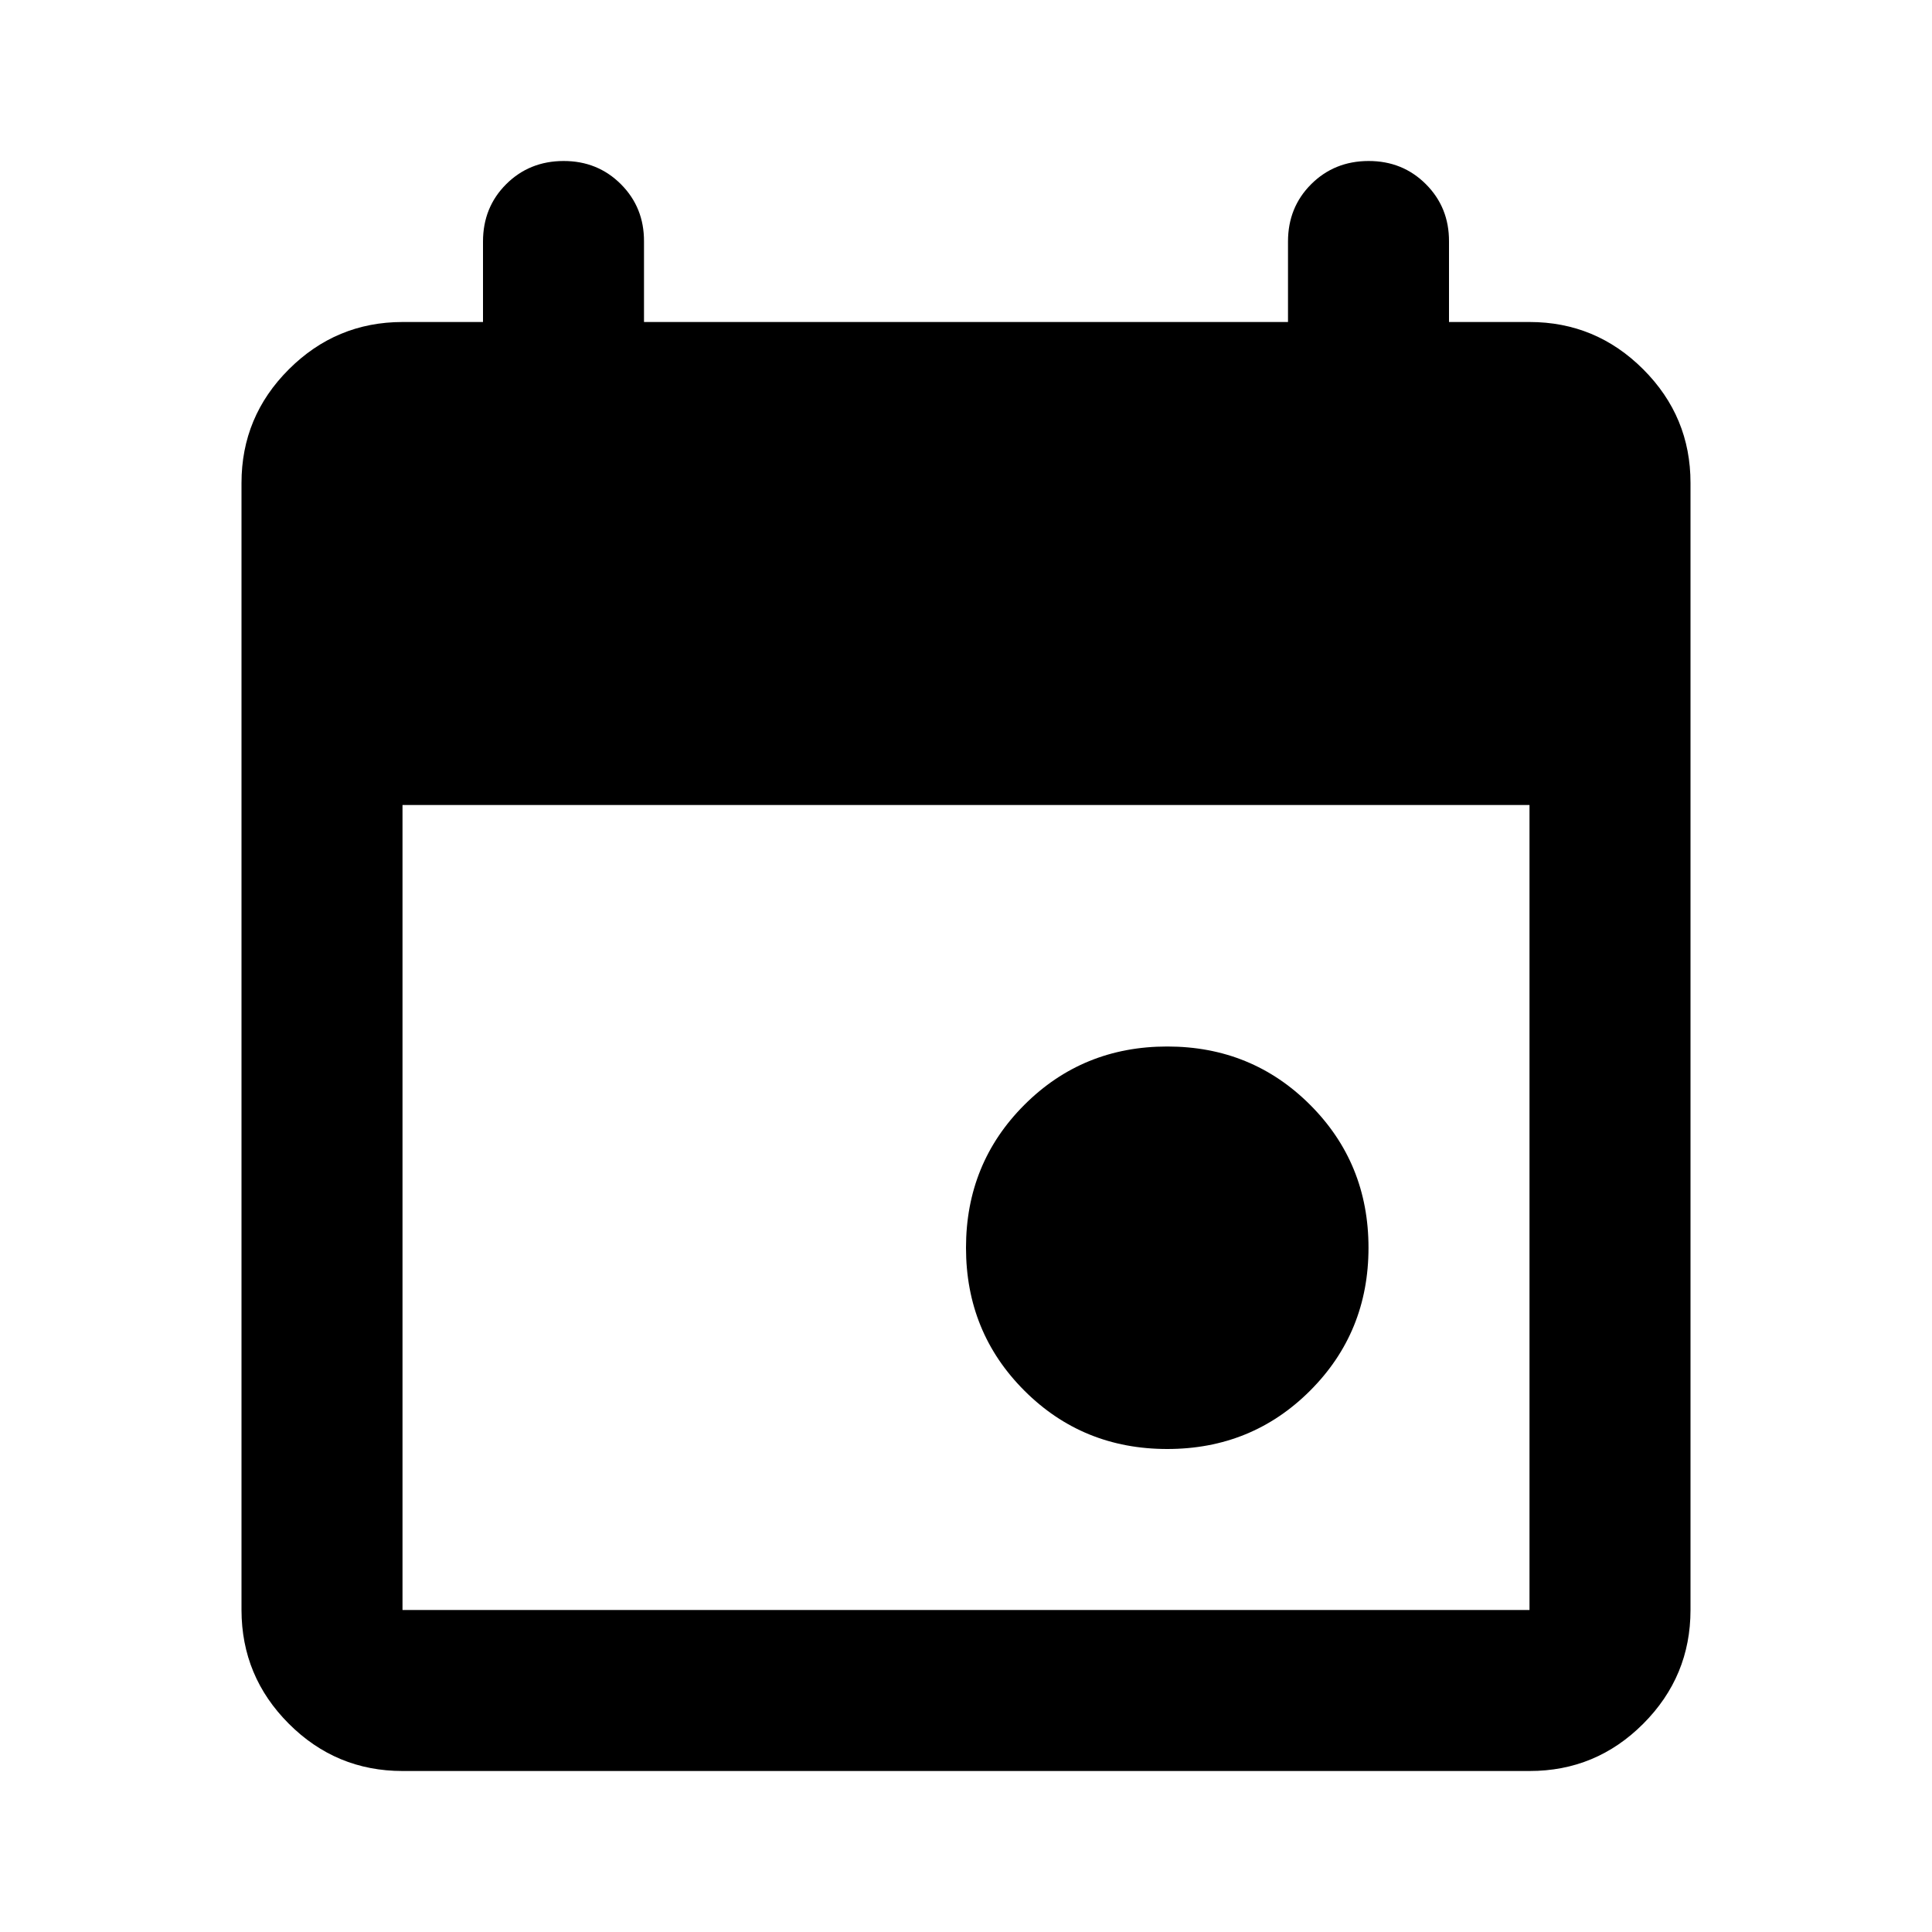
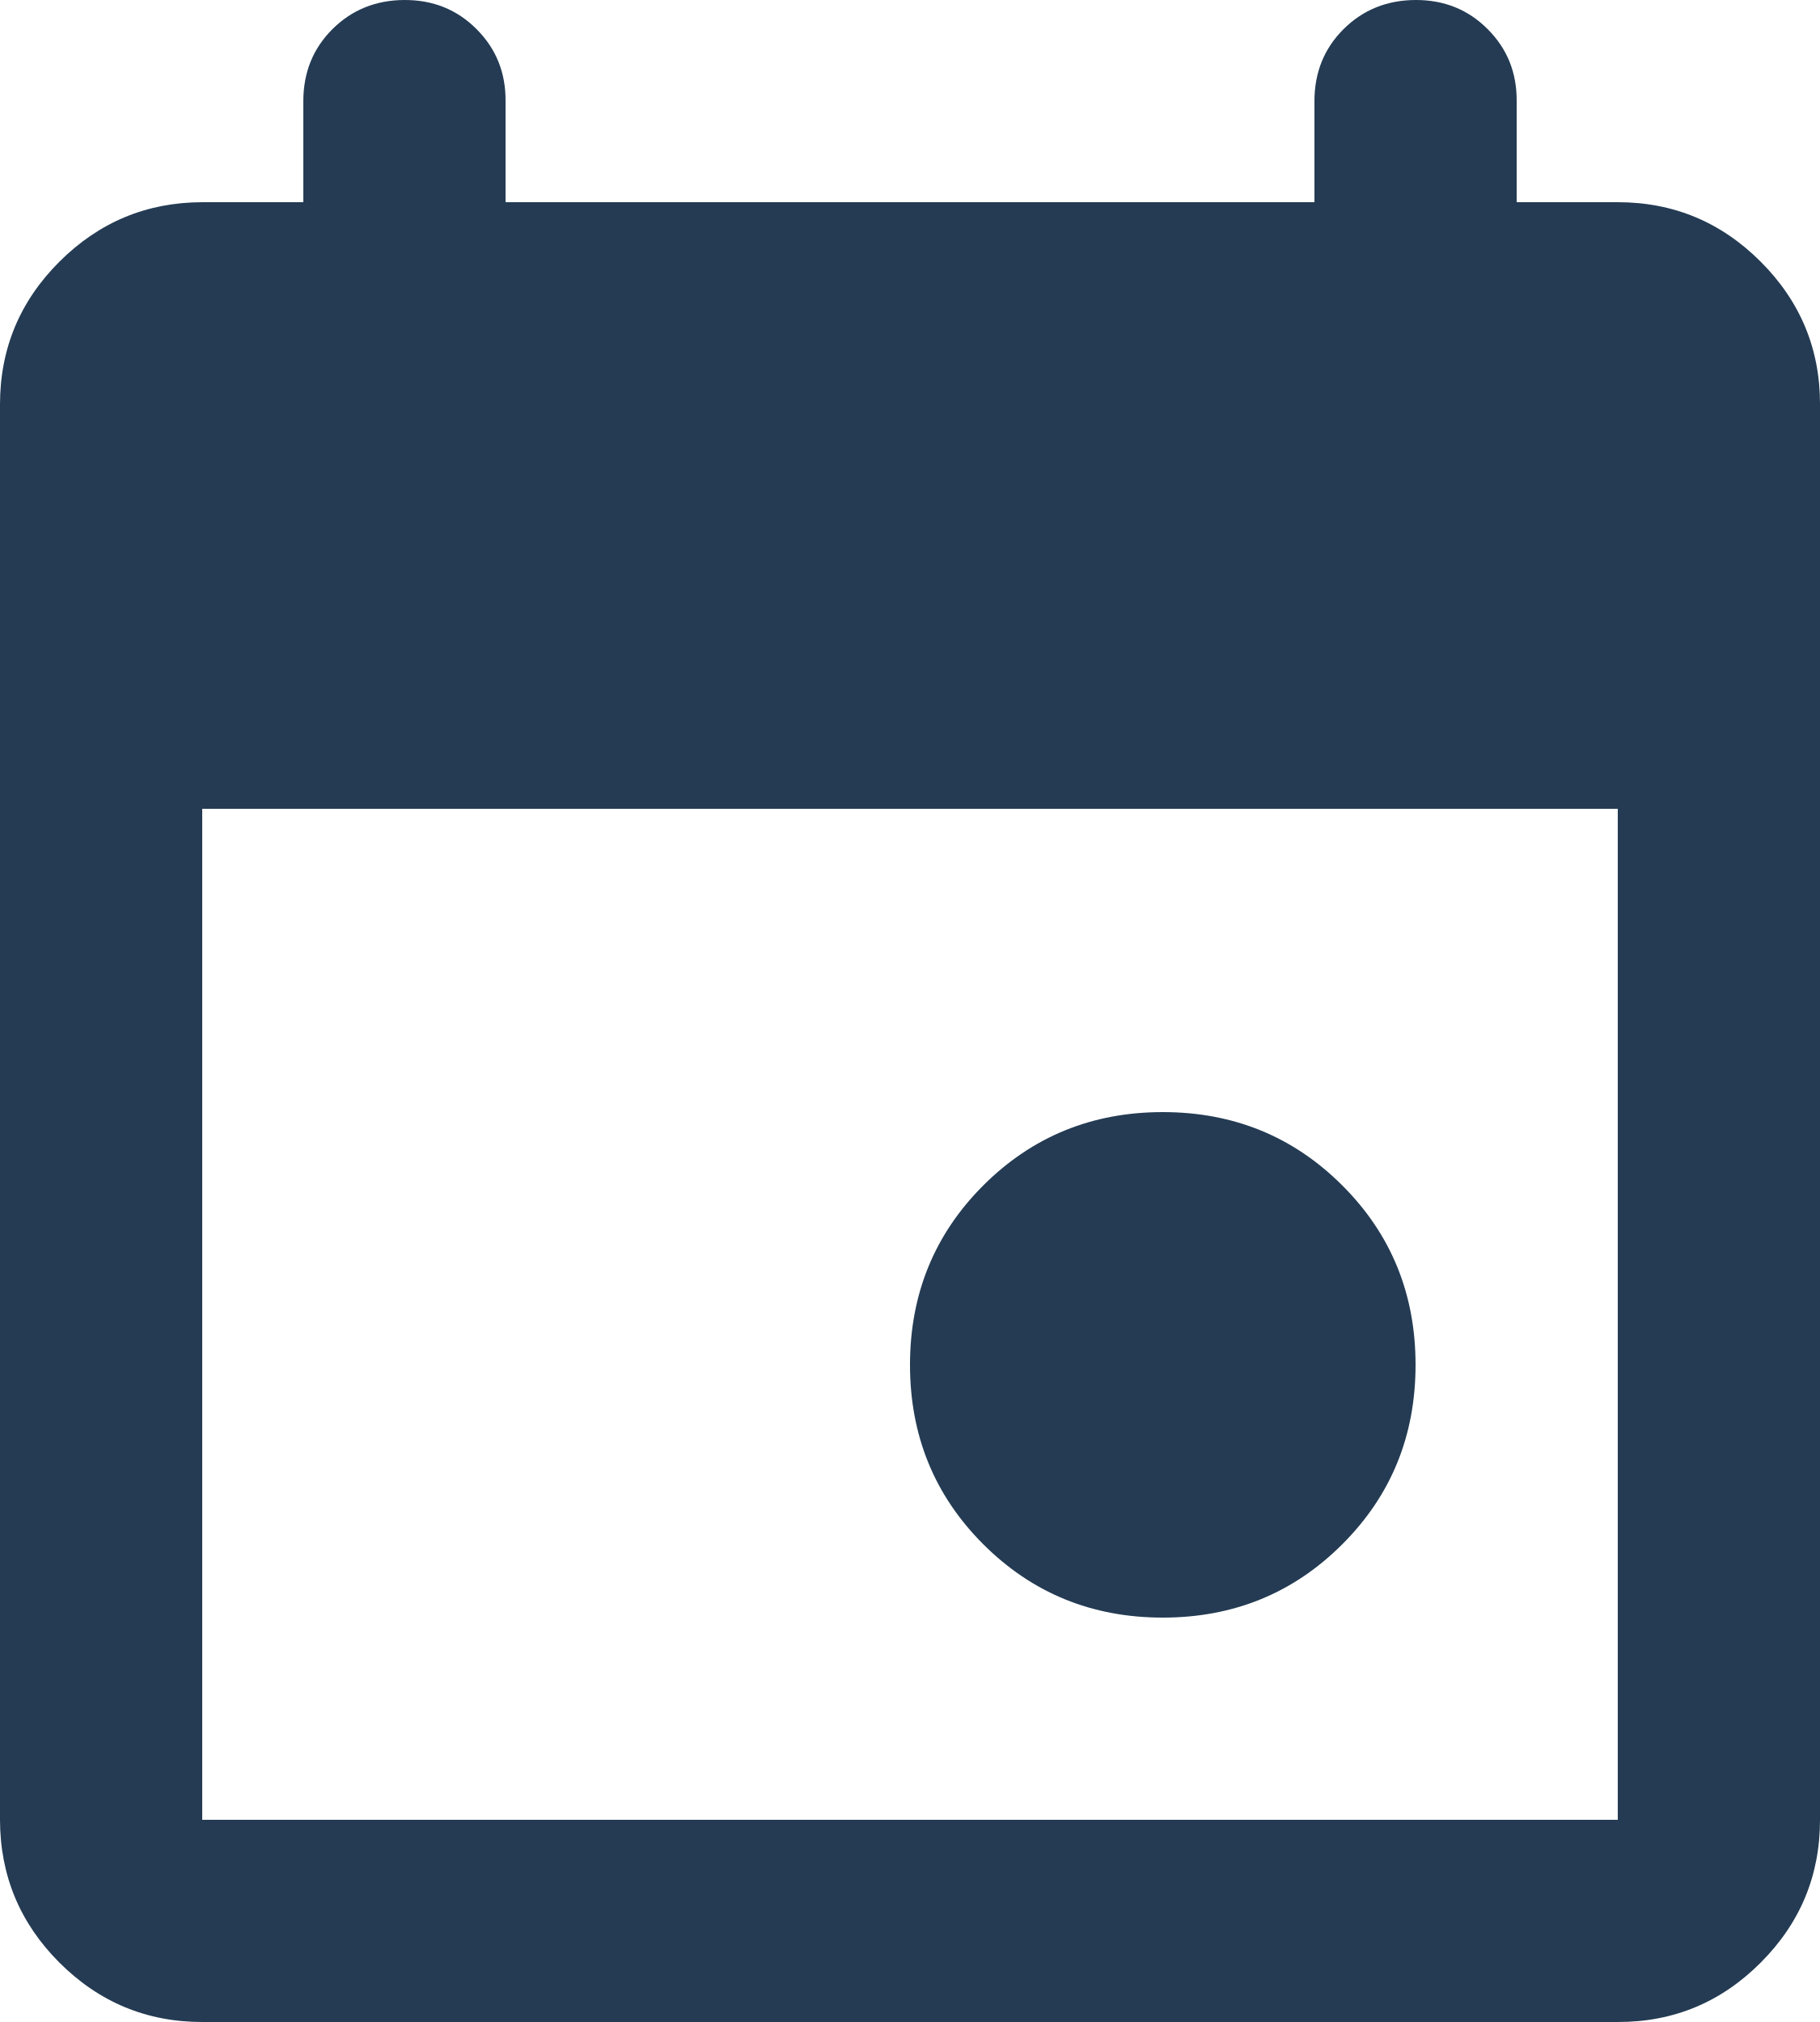
- <svg xmlns="http://www.w3.org/2000/svg" viewBox="0 0 24 24" width="128" height="128">
-   <path fill="#000000" d="M12.725 17.275Q12 16.55 12 15.5t.725-1.775T14.5 13t1.775.725T17 15.5t-.725 1.775T14.5 18t-1.775-.725M5 22q-.825 0-1.412-.587T3 20V6q0-.825.588-1.412T5 4h1V3q0-.425.288-.712T7 2t.713.288T8 3v1h8V3q0-.425.288-.712T17 2t.713.288T18 3v1h1q.825 0 1.413.588T21 6v14q0 .825-.587 1.413T19 22zm0-2h14V10H5z" />
+ <svg xmlns="http://www.w3.org/2000/svg" viewBox="50.04 284.774 18 20" width="18px" height="20px">
+   <path d="M 59.765 300.049 C 59.282 299.566 59.04 298.974 59.04 298.274 C 59.04 297.574 59.282 296.982 59.765 296.499 C 60.249 296.016 60.84 295.774 61.54 295.774 C 62.24 295.774 62.832 296.016 63.315 296.499 C 63.799 296.982 64.04 297.574 64.04 298.274 C 64.04 298.974 63.799 299.566 63.315 300.049 C 62.832 300.532 62.24 300.774 61.54 300.774 C 60.84 300.774 60.249 300.532 59.765 300.049 M 52.04 304.774 C 51.49 304.774 51.02 304.578 50.628 304.187 C 50.237 303.796 50.041 303.325 50.04 302.774 L 50.04 288.774 C 50.04 288.224 50.236 287.753 50.628 287.362 C 51.02 286.971 51.491 286.775 52.04 286.774 L 53.04 286.774 L 53.04 285.774 C 53.04 285.491 53.136 285.253 53.328 285.062 C 53.52 284.871 53.758 284.775 54.04 284.774 C 54.323 284.773 54.561 284.869 54.753 285.062 C 54.946 285.255 55.042 285.492 55.04 285.774 L 55.04 286.774 L 63.04 286.774 L 63.04 285.774 C 63.04 285.491 63.136 285.253 63.328 285.062 C 63.52 284.871 63.758 284.775 64.04 284.774 C 64.323 284.773 64.561 284.869 64.753 285.062 C 64.946 285.255 65.042 285.492 65.04 285.774 L 65.04 286.774 L 66.04 286.774 C 66.59 286.774 67.061 286.97 67.453 287.362 C 67.845 287.754 68.041 288.225 68.04 288.774 L 68.04 302.774 C 68.04 303.324 67.845 303.795 67.453 304.187 C 67.062 304.579 66.591 304.775 66.04 304.774 L 52.04 304.774 Z M 52.04 302.774 L 66.04 302.774 L 66.04 292.774 L 52.04 292.774 L 52.04 302.774 Z" style="stroke-width: 1; fill: rgb(36, 59, 83);" id="object-2" />
</svg>
